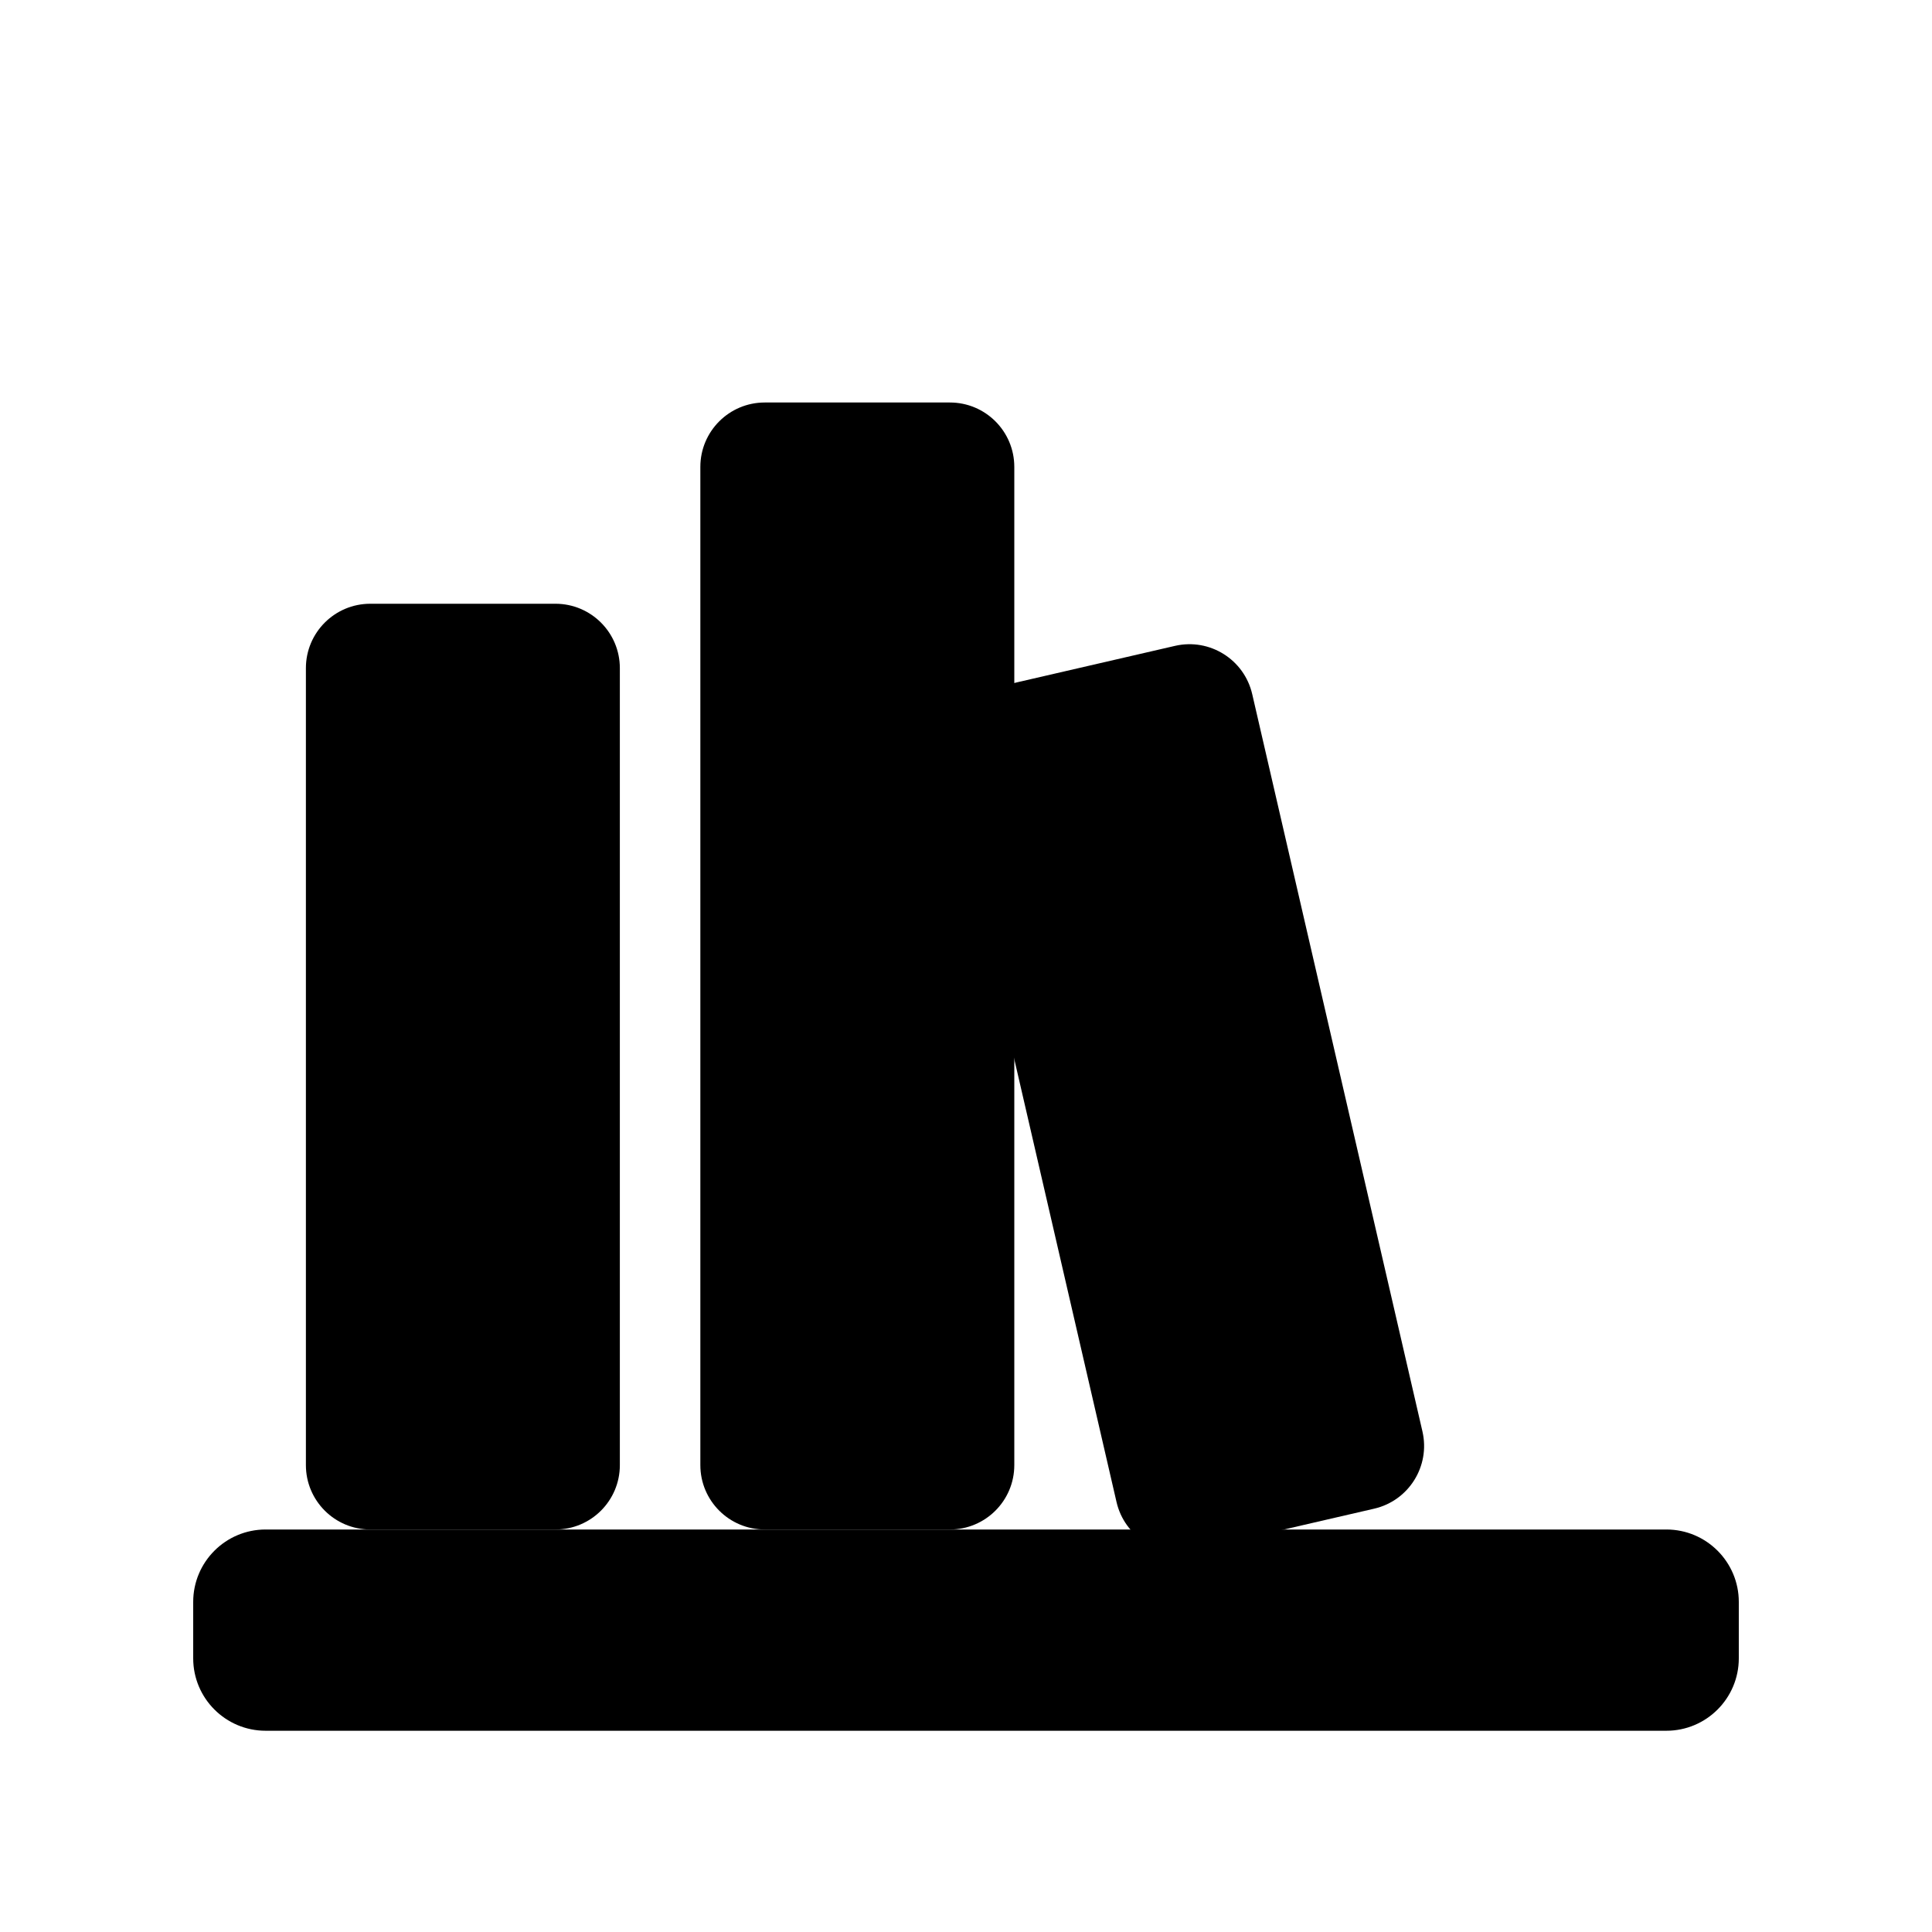
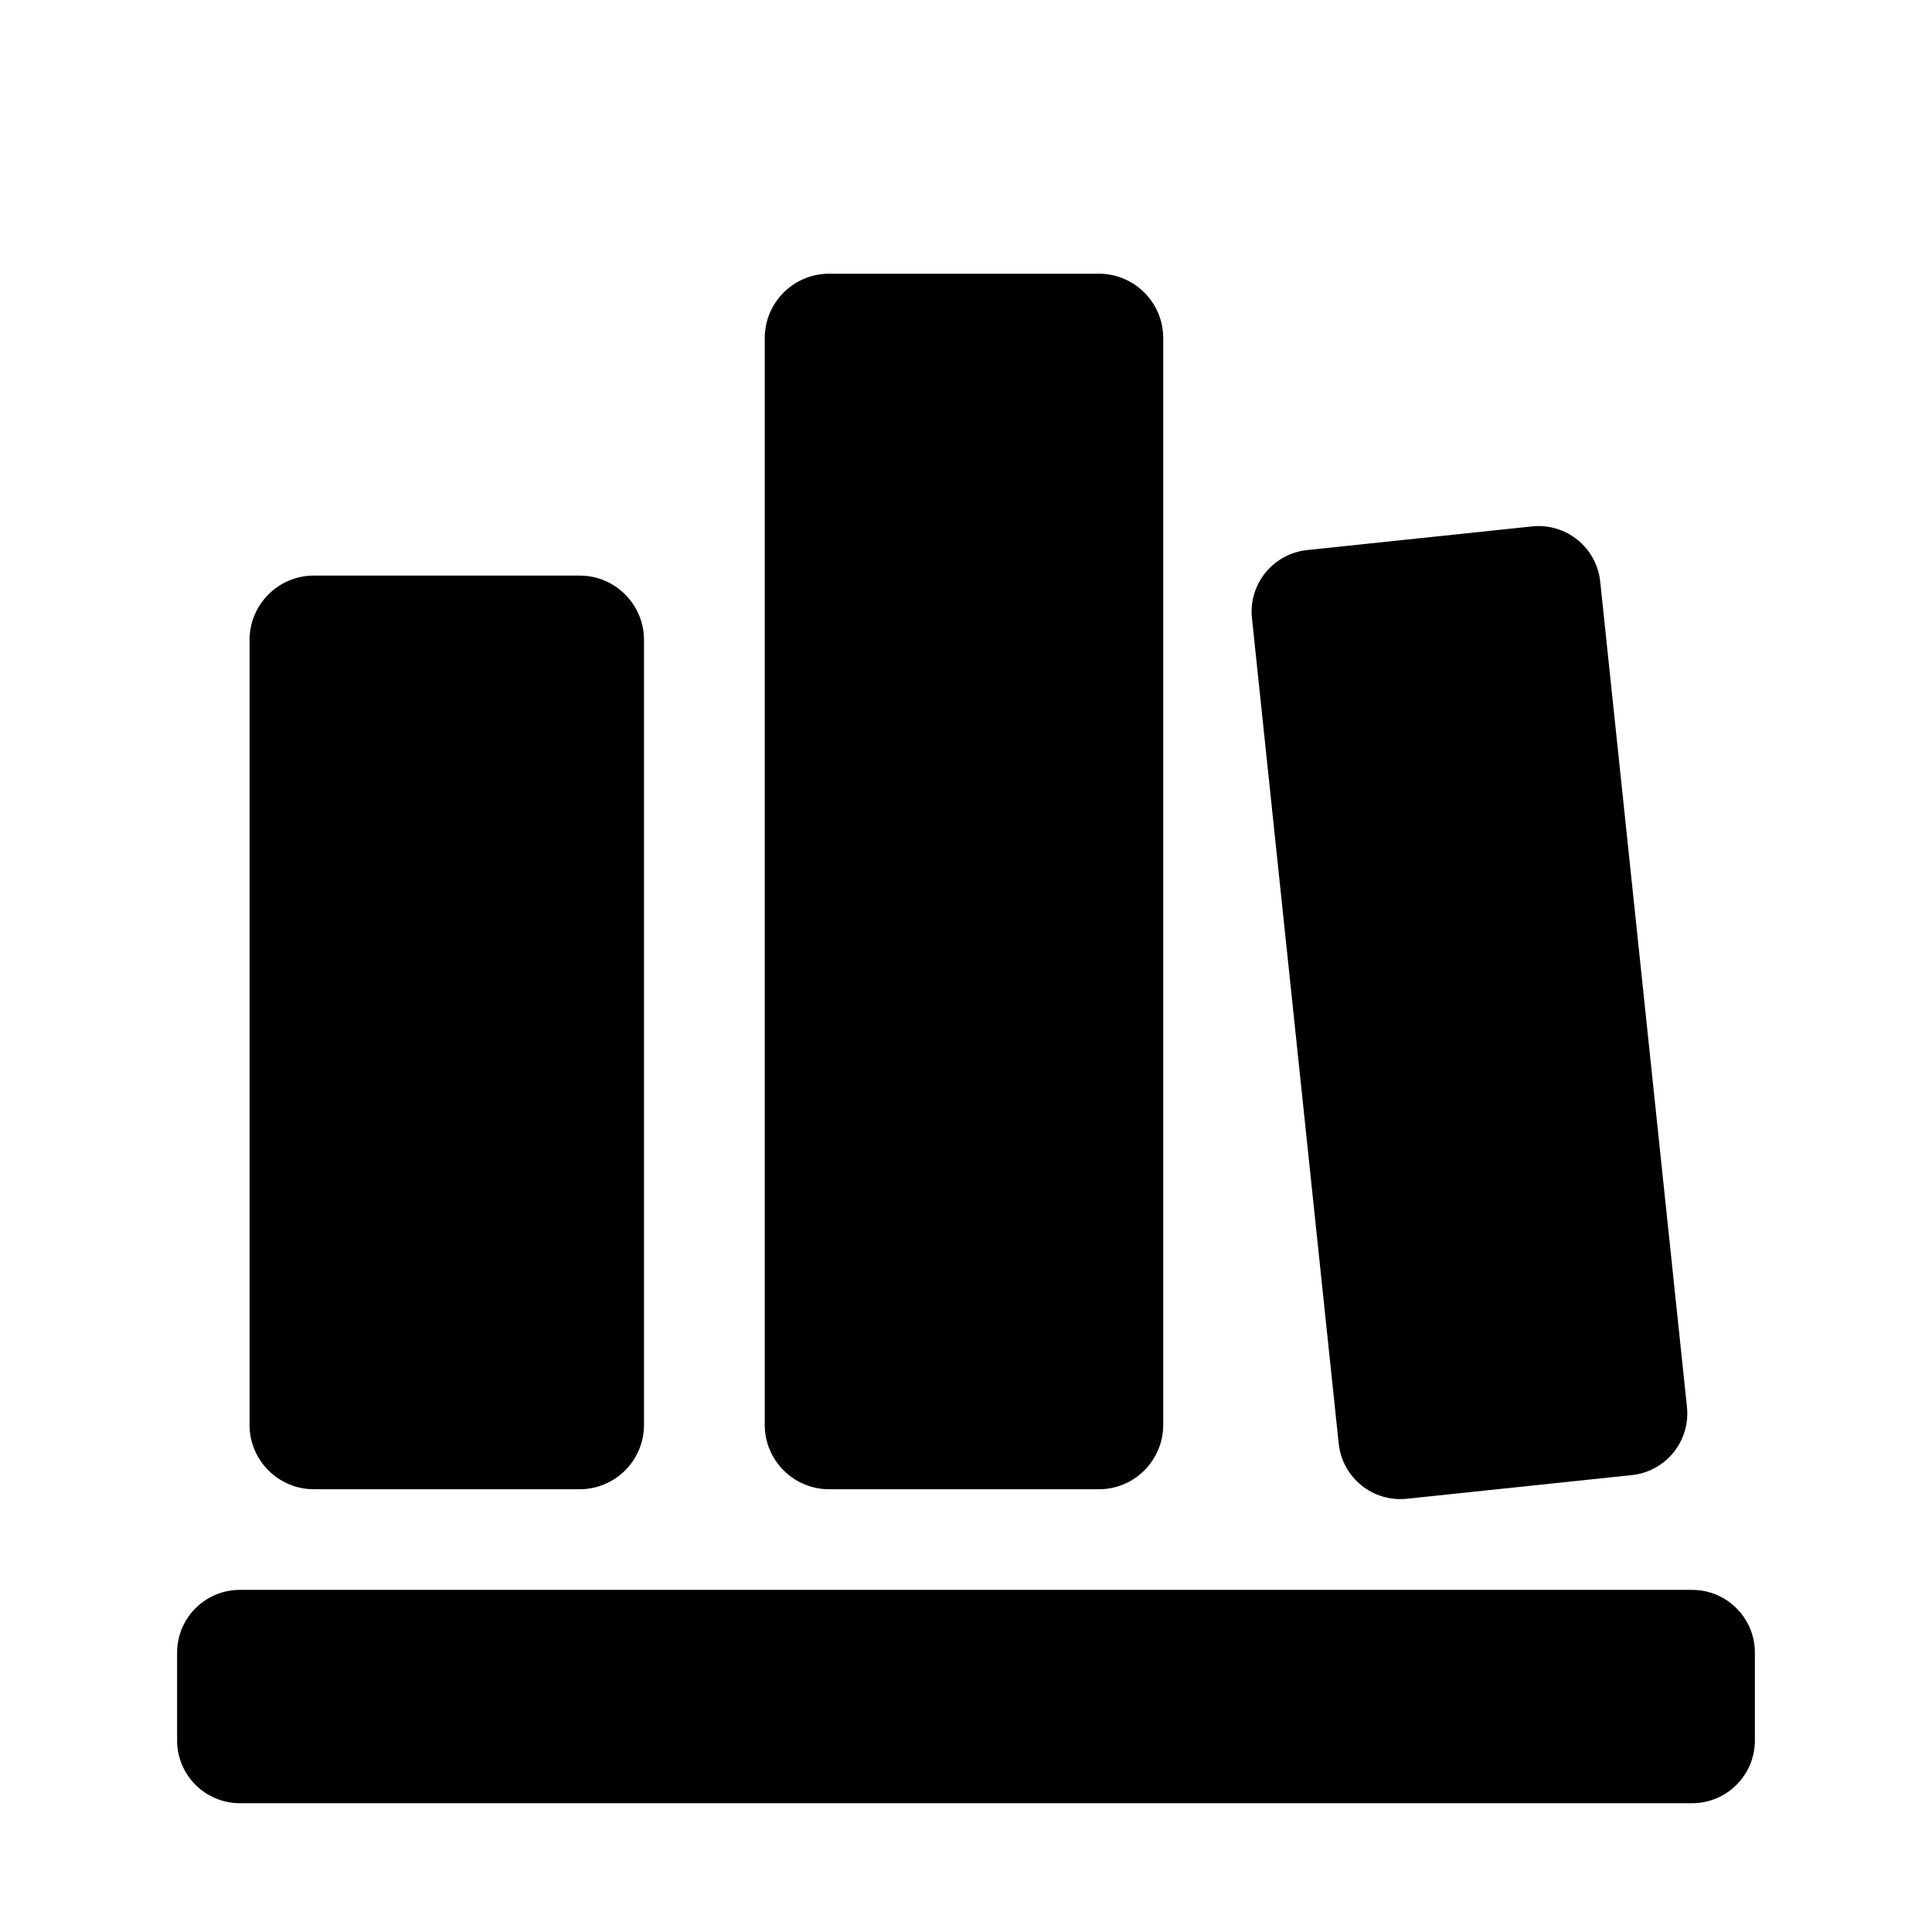
<svg xmlns="http://www.w3.org/2000/svg" viewBox="0 0 24 24" fill="currentColor" role="img" aria-label="Deck Shelves">
-   <rect x="3.8" y="7.5" width="3.9" height="11.5" rx="0.8" />
-   <rect x="8.7" y="5" width="3.9" height="14" rx="0.8" />
-   <rect x="14" y="8" width="3.9" height="11" rx="0.8" transform="rotate(-13 15.95 19)" />
-   <rect x="2.4" y="19" width="19.2" height="2.5" rx="0.9" />
+   <rect x="3.1" y="7.15" width="4.9" height="11.35" rx="0.8" />
+   <rect x="9.5" y="3.4" width="4.95" height="15.1" rx="0.8" />
+   <rect x="16.7" y="6.65" width="4.35" height="11.85" rx="0.77" transform="rotate(-6 18.6 18.5)" />
+   <rect x="2.2" y="19.75" width="19.6" height="2.65" rx="0.78" />
</svg>
